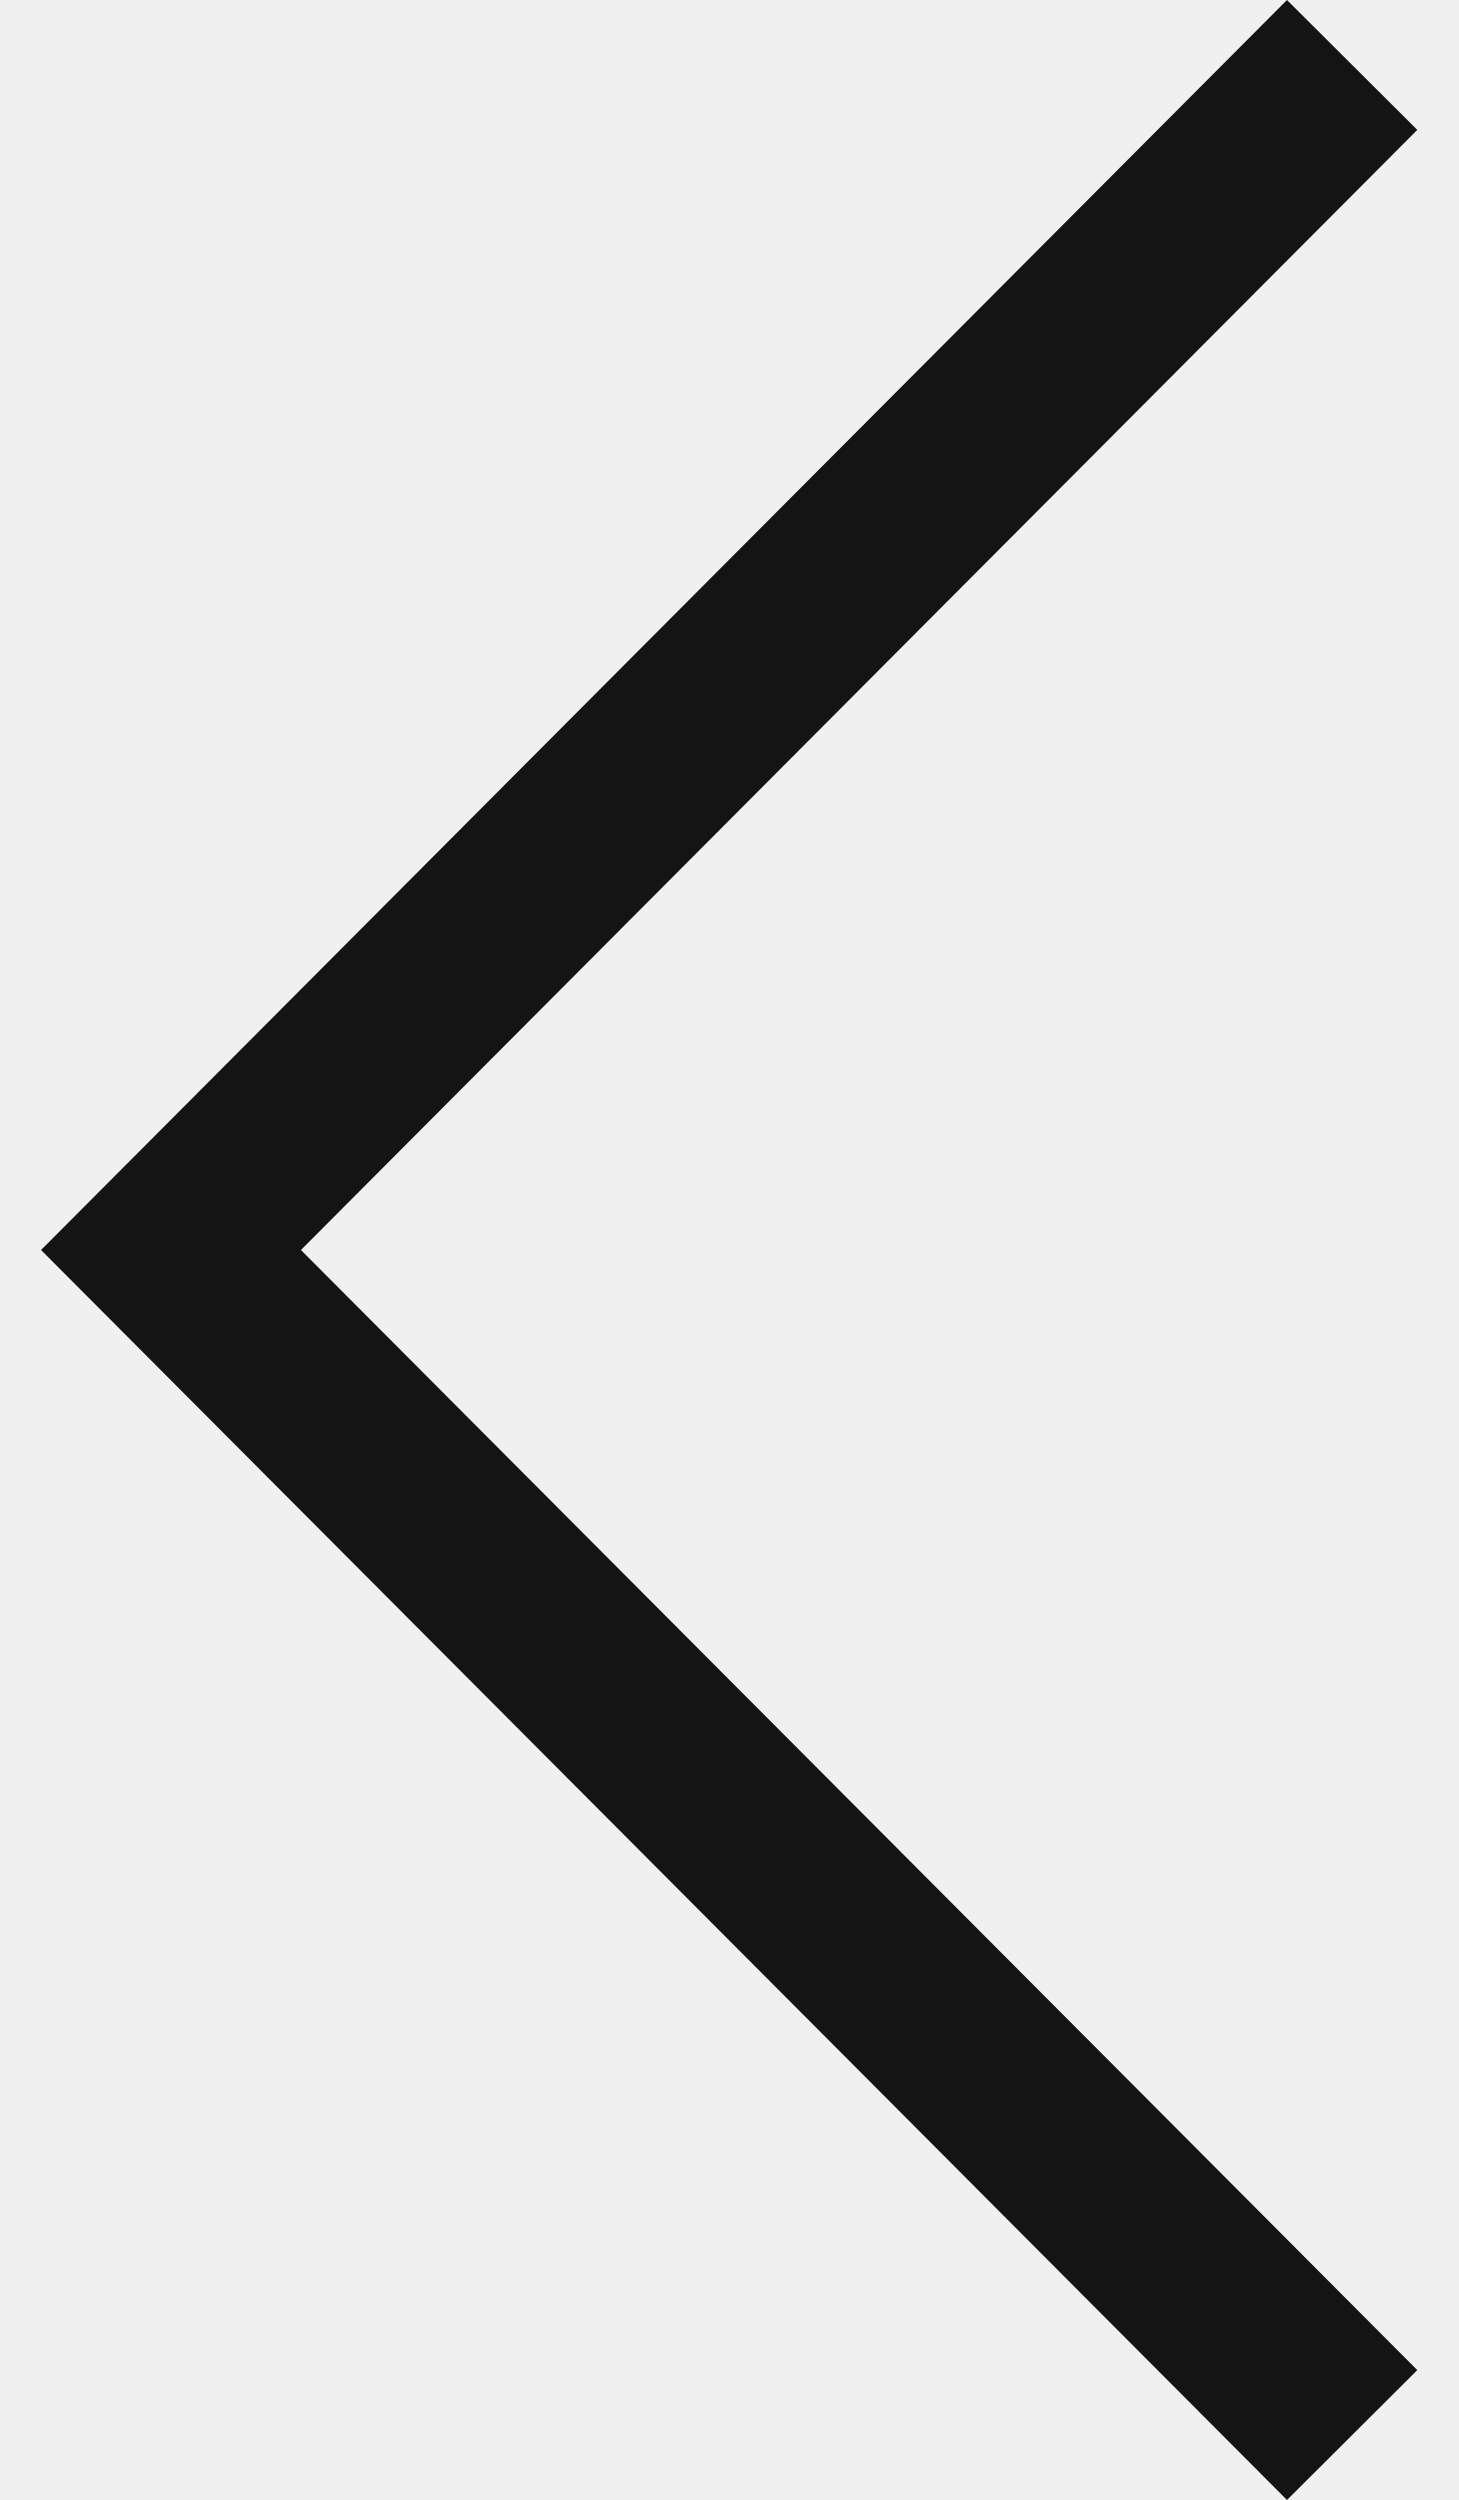
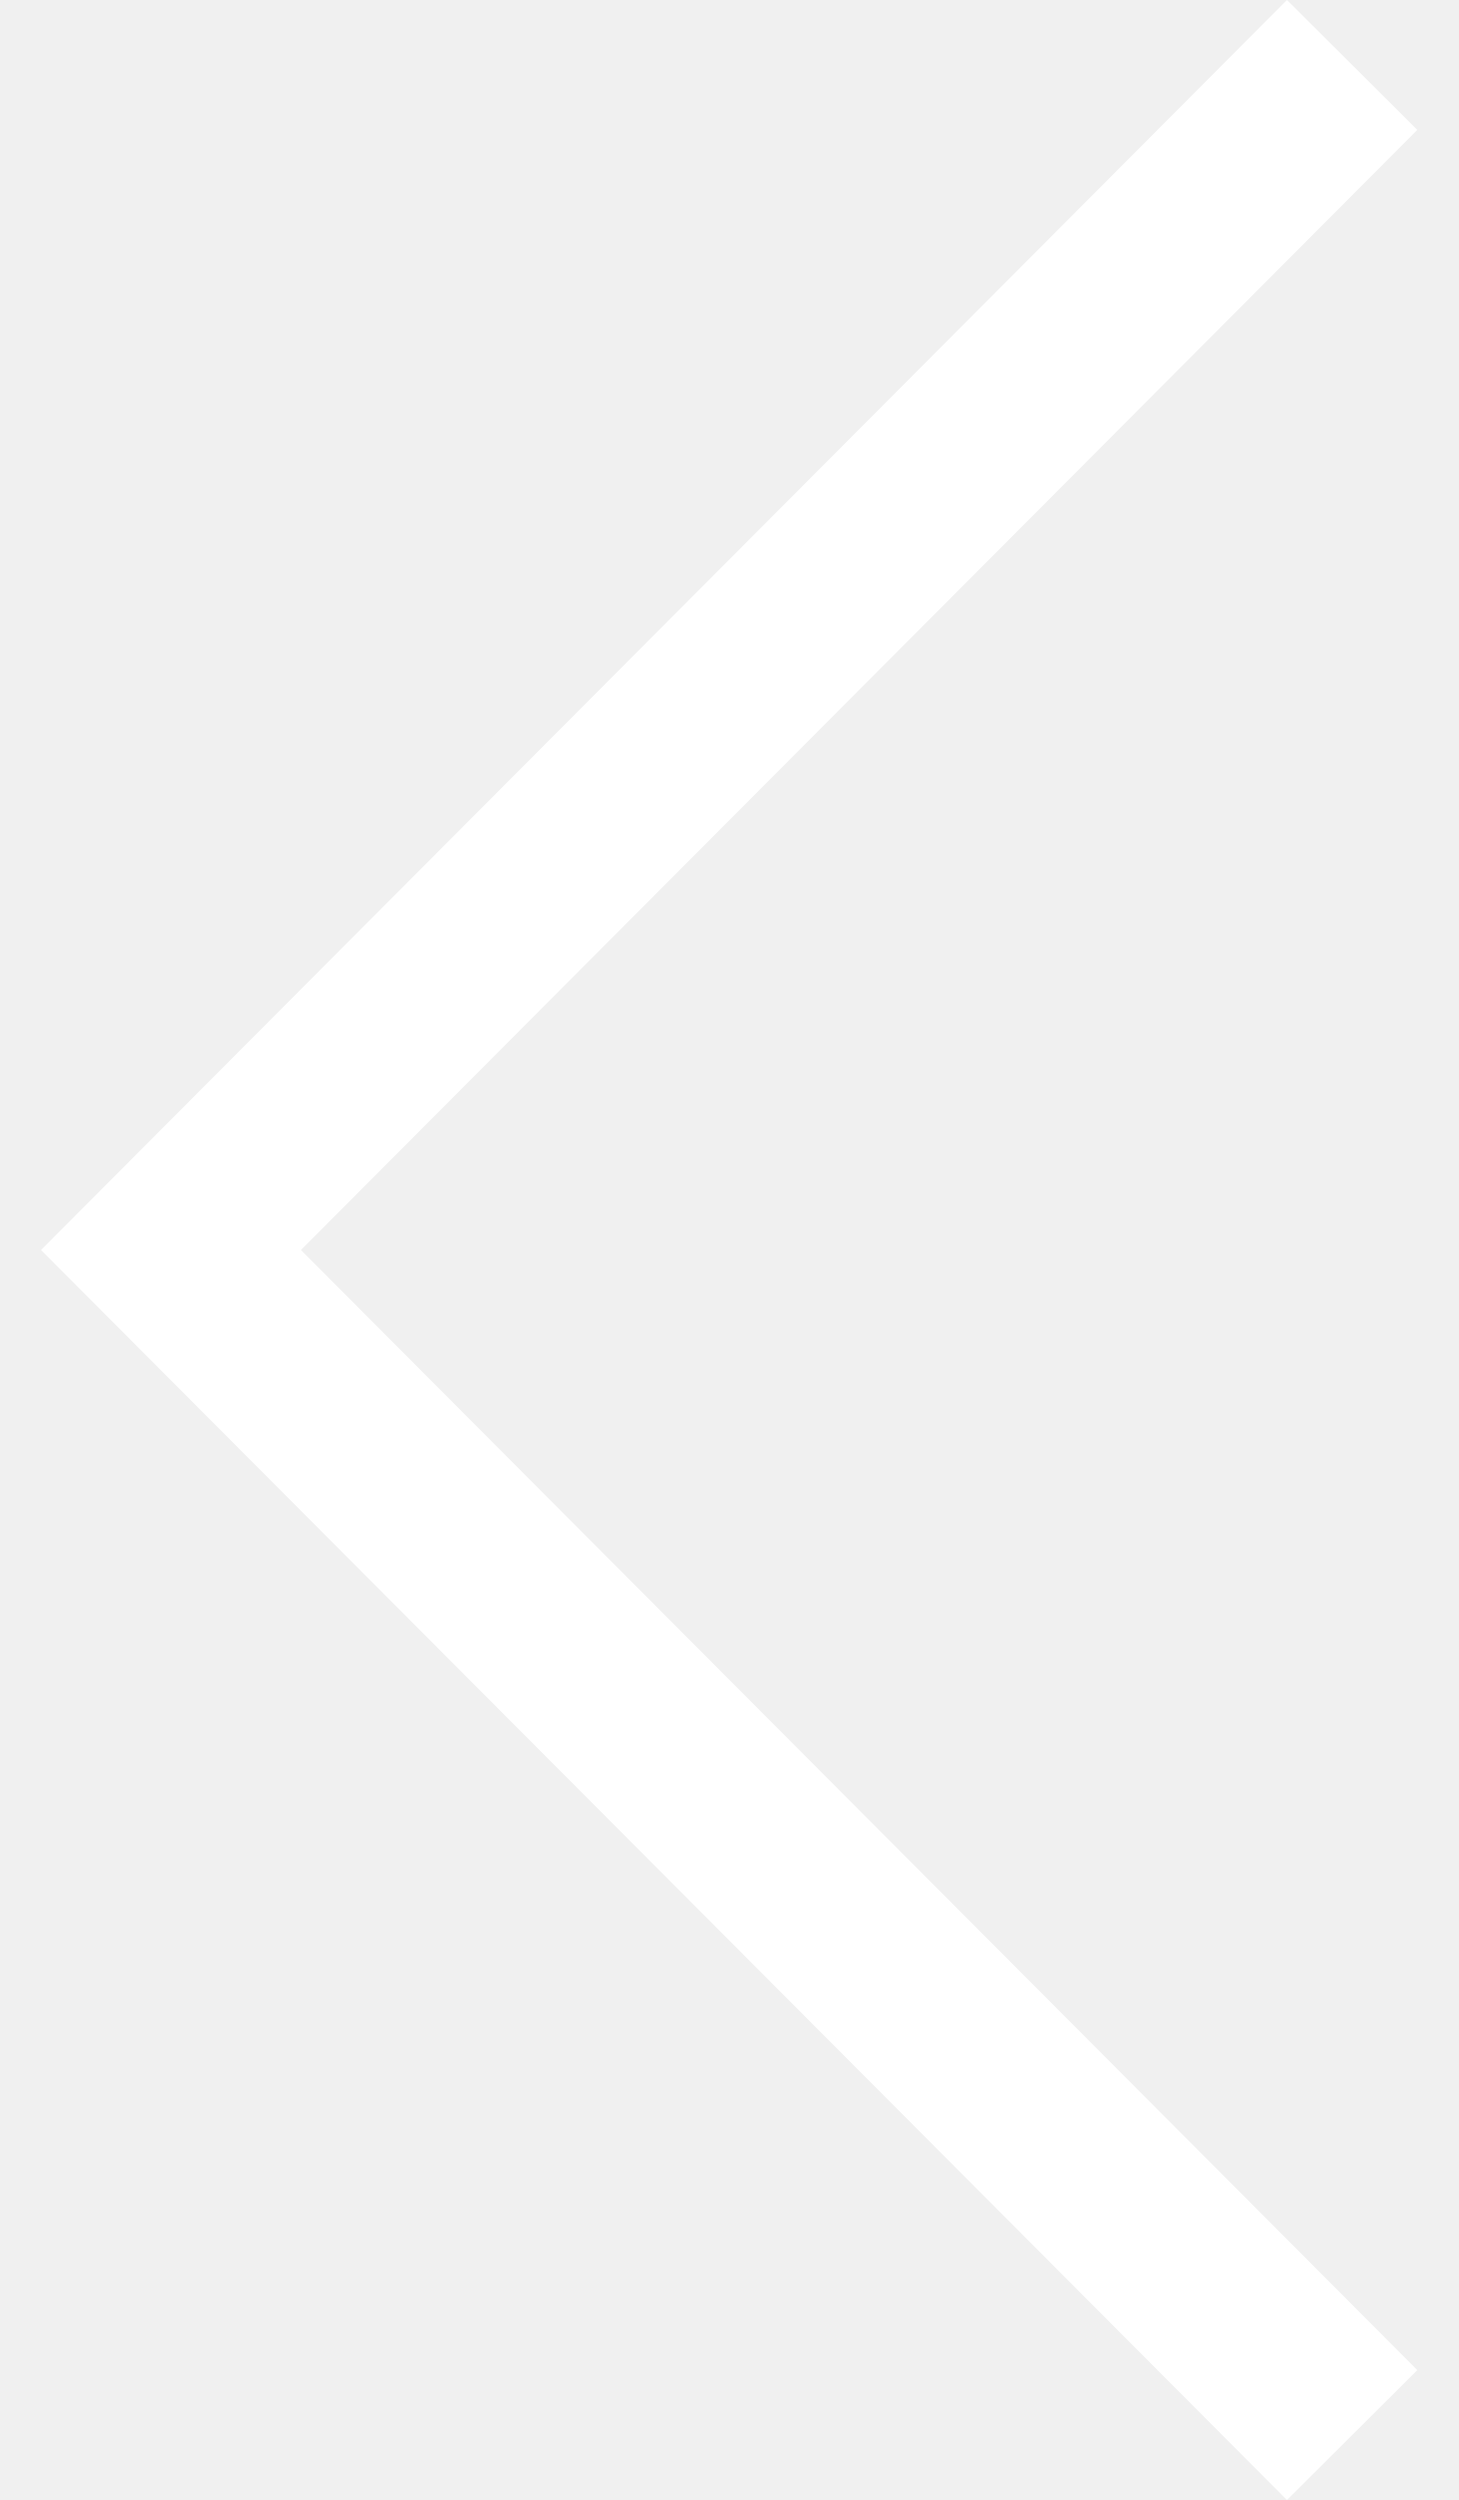
<svg xmlns="http://www.w3.org/2000/svg" width="14" height="24" viewBox="0 0 14 24" fill="none">
-   <path d="M12.355 0L13.606 1.247L2.889 12L13.606 22.753L12.355 24L0.394 12L12.355 0Z" fill="#141414" />
+   <path d="M12.355 0L13.606 1.247L2.889 12L13.606 22.753L12.355 24L0.394 12L12.355 0Z" fill="#ffffff" />
</svg>
